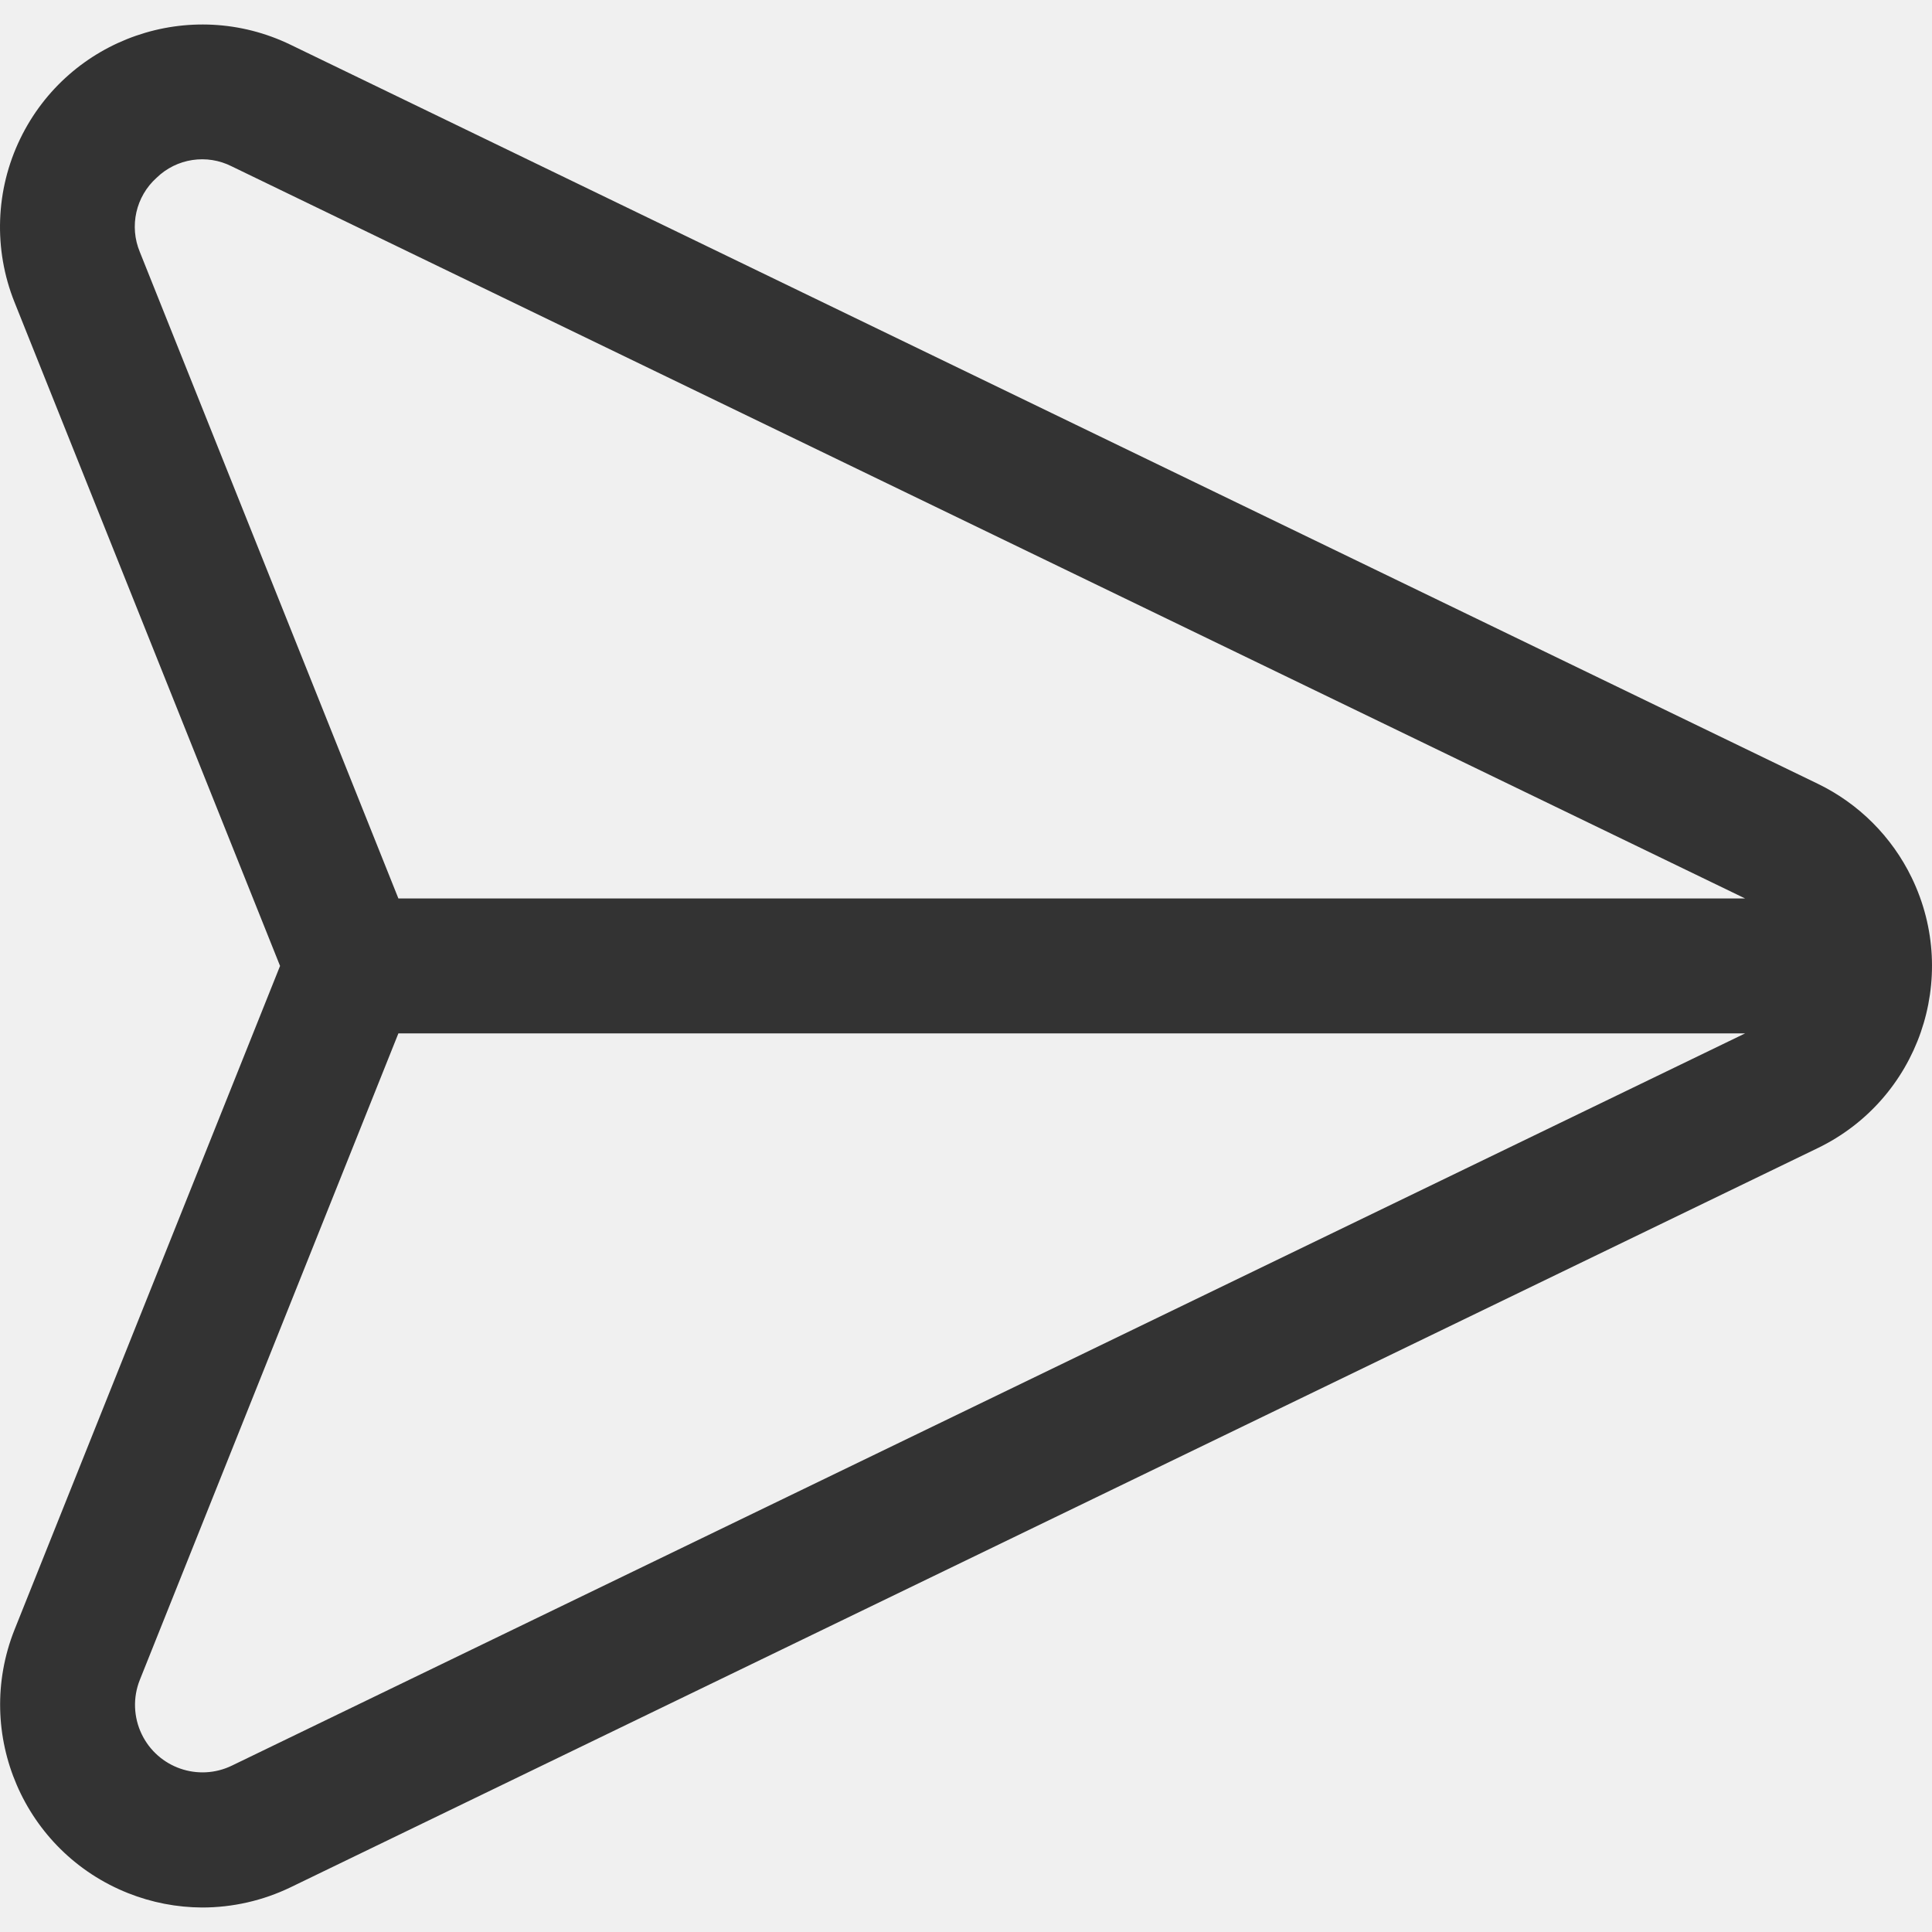
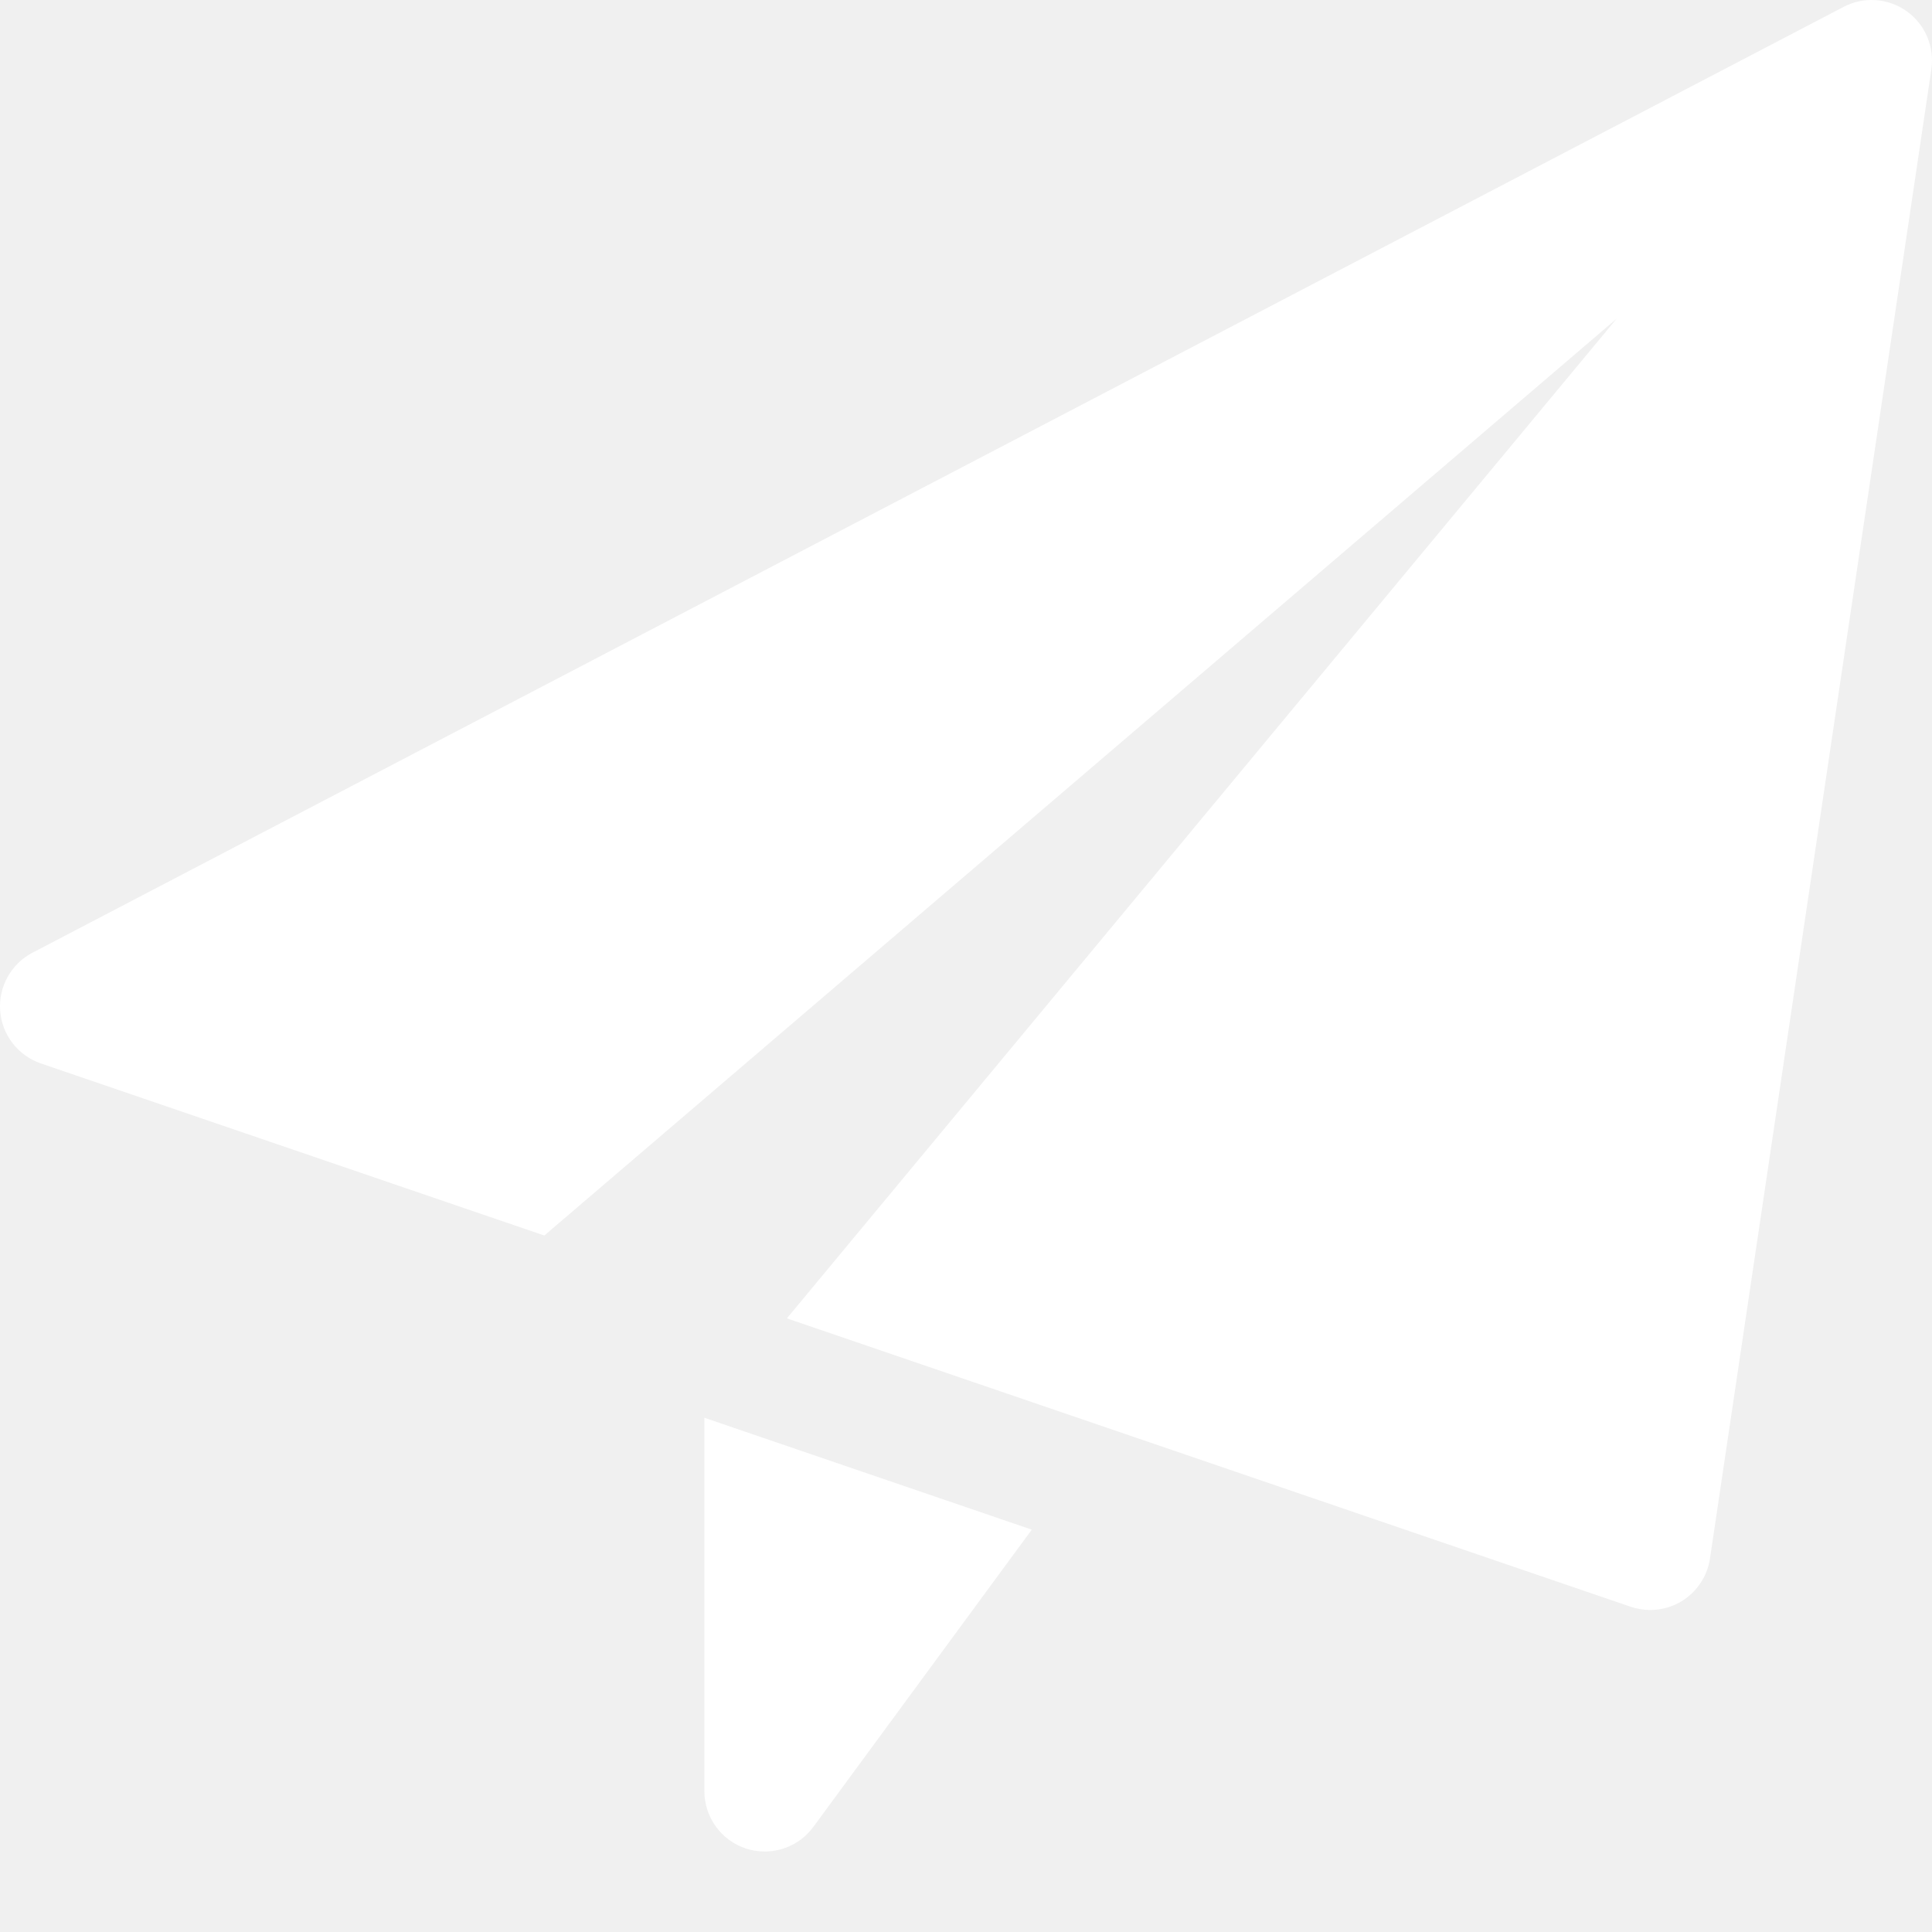
- <svg xmlns="http://www.w3.org/2000/svg" version="1.1" id="Capa_1" x="0px" y="0px" viewBox="0 0 488.721 488.721" style="enable-background:new 0 0 488.721 488.721;" xml:space="preserve" width="512px" height="512px">
+ <svg xmlns="http://www.w3.org/2000/svg" enable-background="new 0 0 24 24" height="512px" viewBox="0 0 24 24" width="512px">
  <g>
-     <g>
-       <g>
-         <path d="M483.589,222.024c-5.022-10.369-13.394-18.741-23.762-23.762L73.522,11.331C48.074-0.998,17.451,9.638,5.122,35.086    C-1.159,48.052-1.687,63.065,3.669,76.44l67.174,167.902L3.669,412.261c-10.463,26.341,2.409,56.177,28.75,66.639    c5.956,2.366,12.303,3.595,18.712,3.624c7.754,0,15.408-1.75,22.391-5.12l386.304-186.982    C485.276,278.096,495.915,247.473,483.589,222.024z M58.657,446.633c-8.484,4.107-18.691,0.559-22.798-7.925    c-2.093-4.322-2.267-9.326-0.481-13.784l65.399-163.516h340.668L58.657,446.633z M100.778,227.275L35.379,63.759    c-2.722-6.518-1.032-14.045,4.215-18.773c5.079-4.949,12.748-6.11,19.063-2.884l382.788,185.173H100.778z" data-original="#000000" class="active-path" data-old_color="#000000" fill="#333333" />
-       </g>
-     </g>
+     <path d="m8.75 17.612v4.638c0 .324.208.611.516.713.077.025.156.037.234.037.234 0 .46-.11.604-.306l2.713-3.692z" data-original="#000000" class="active-path" data-old_color="#000000" fill="#FFFFFF" />
+     <path d="m23.685.139c-.23-.163-.532-.185-.782-.054l-22.5 11.75c-.266.139-.423.423-.401.722.023.3.222.556.505.653l6.255 2.138 13.321-11.39-10.308 12.419 10.483 3.583c.078.026.16.04.242.04.136 0 .271-.037.39-.109.19-.116.319-.311.352-.53l2.75-18.5c.041-.28-.077-.558-.307-.722z" data-original="#000000" class="active-path" data-old_color="#000000" fill="#FFFFFF" />
  </g>
</svg>
